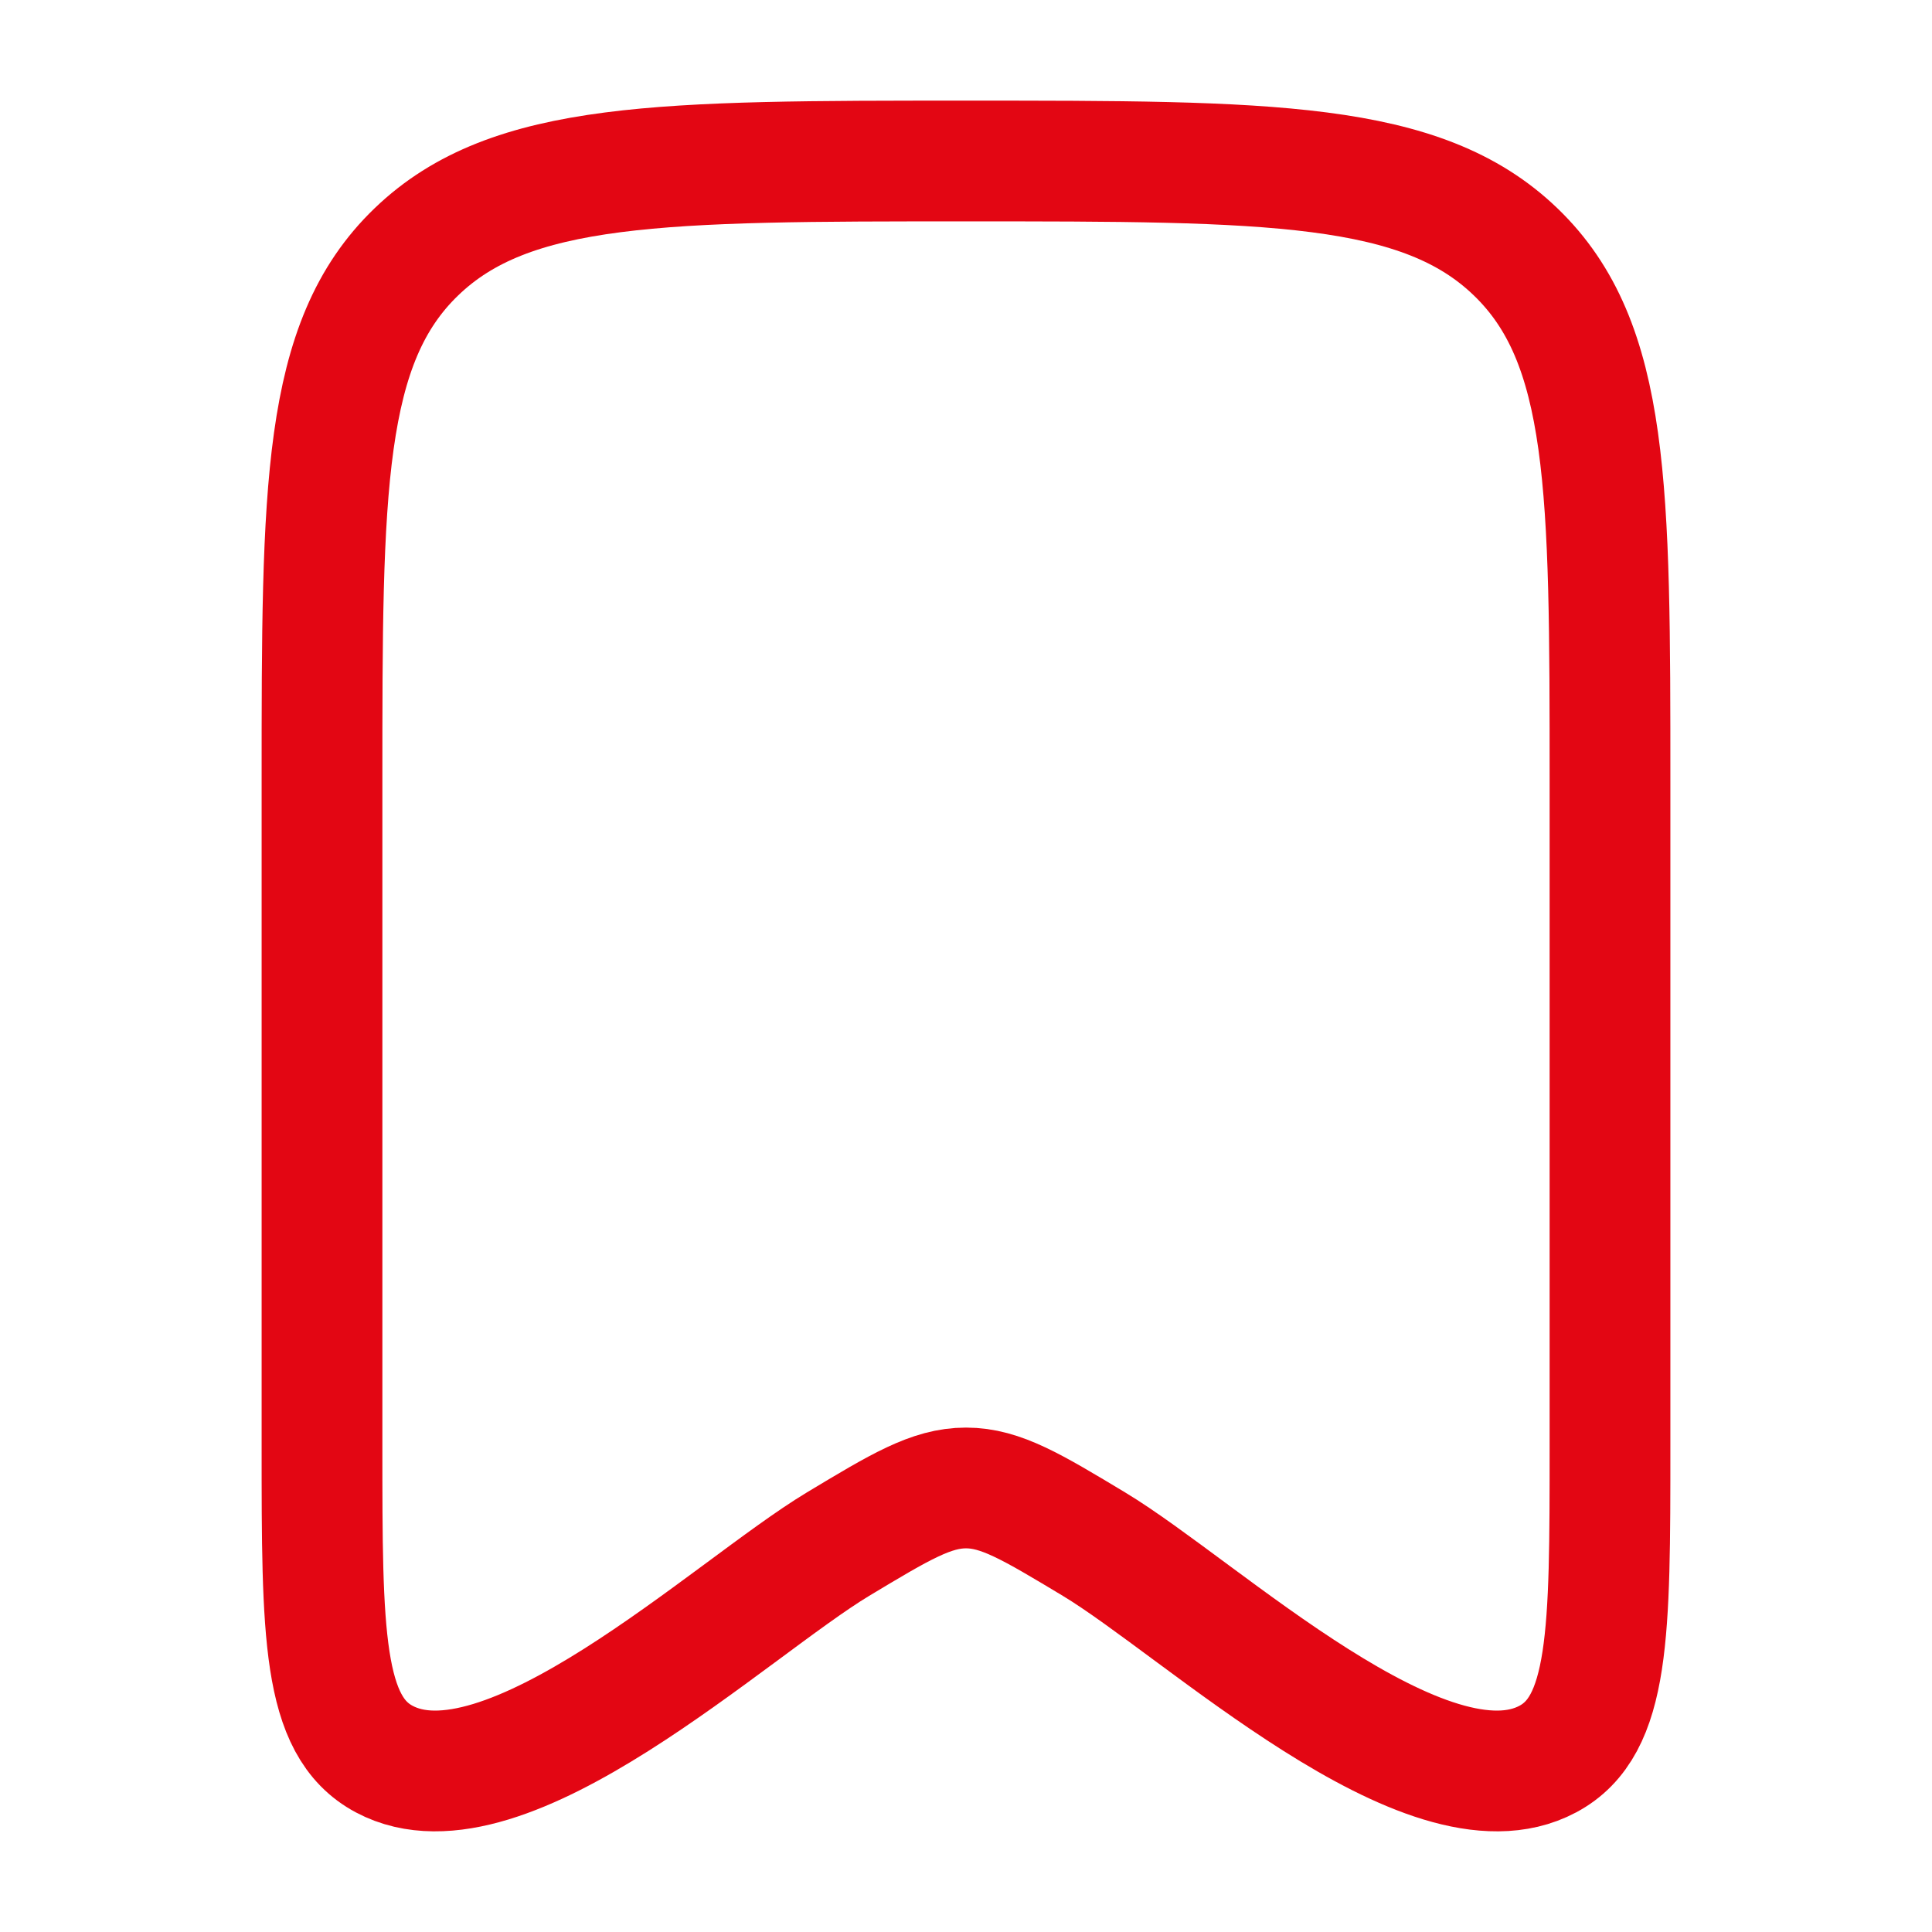
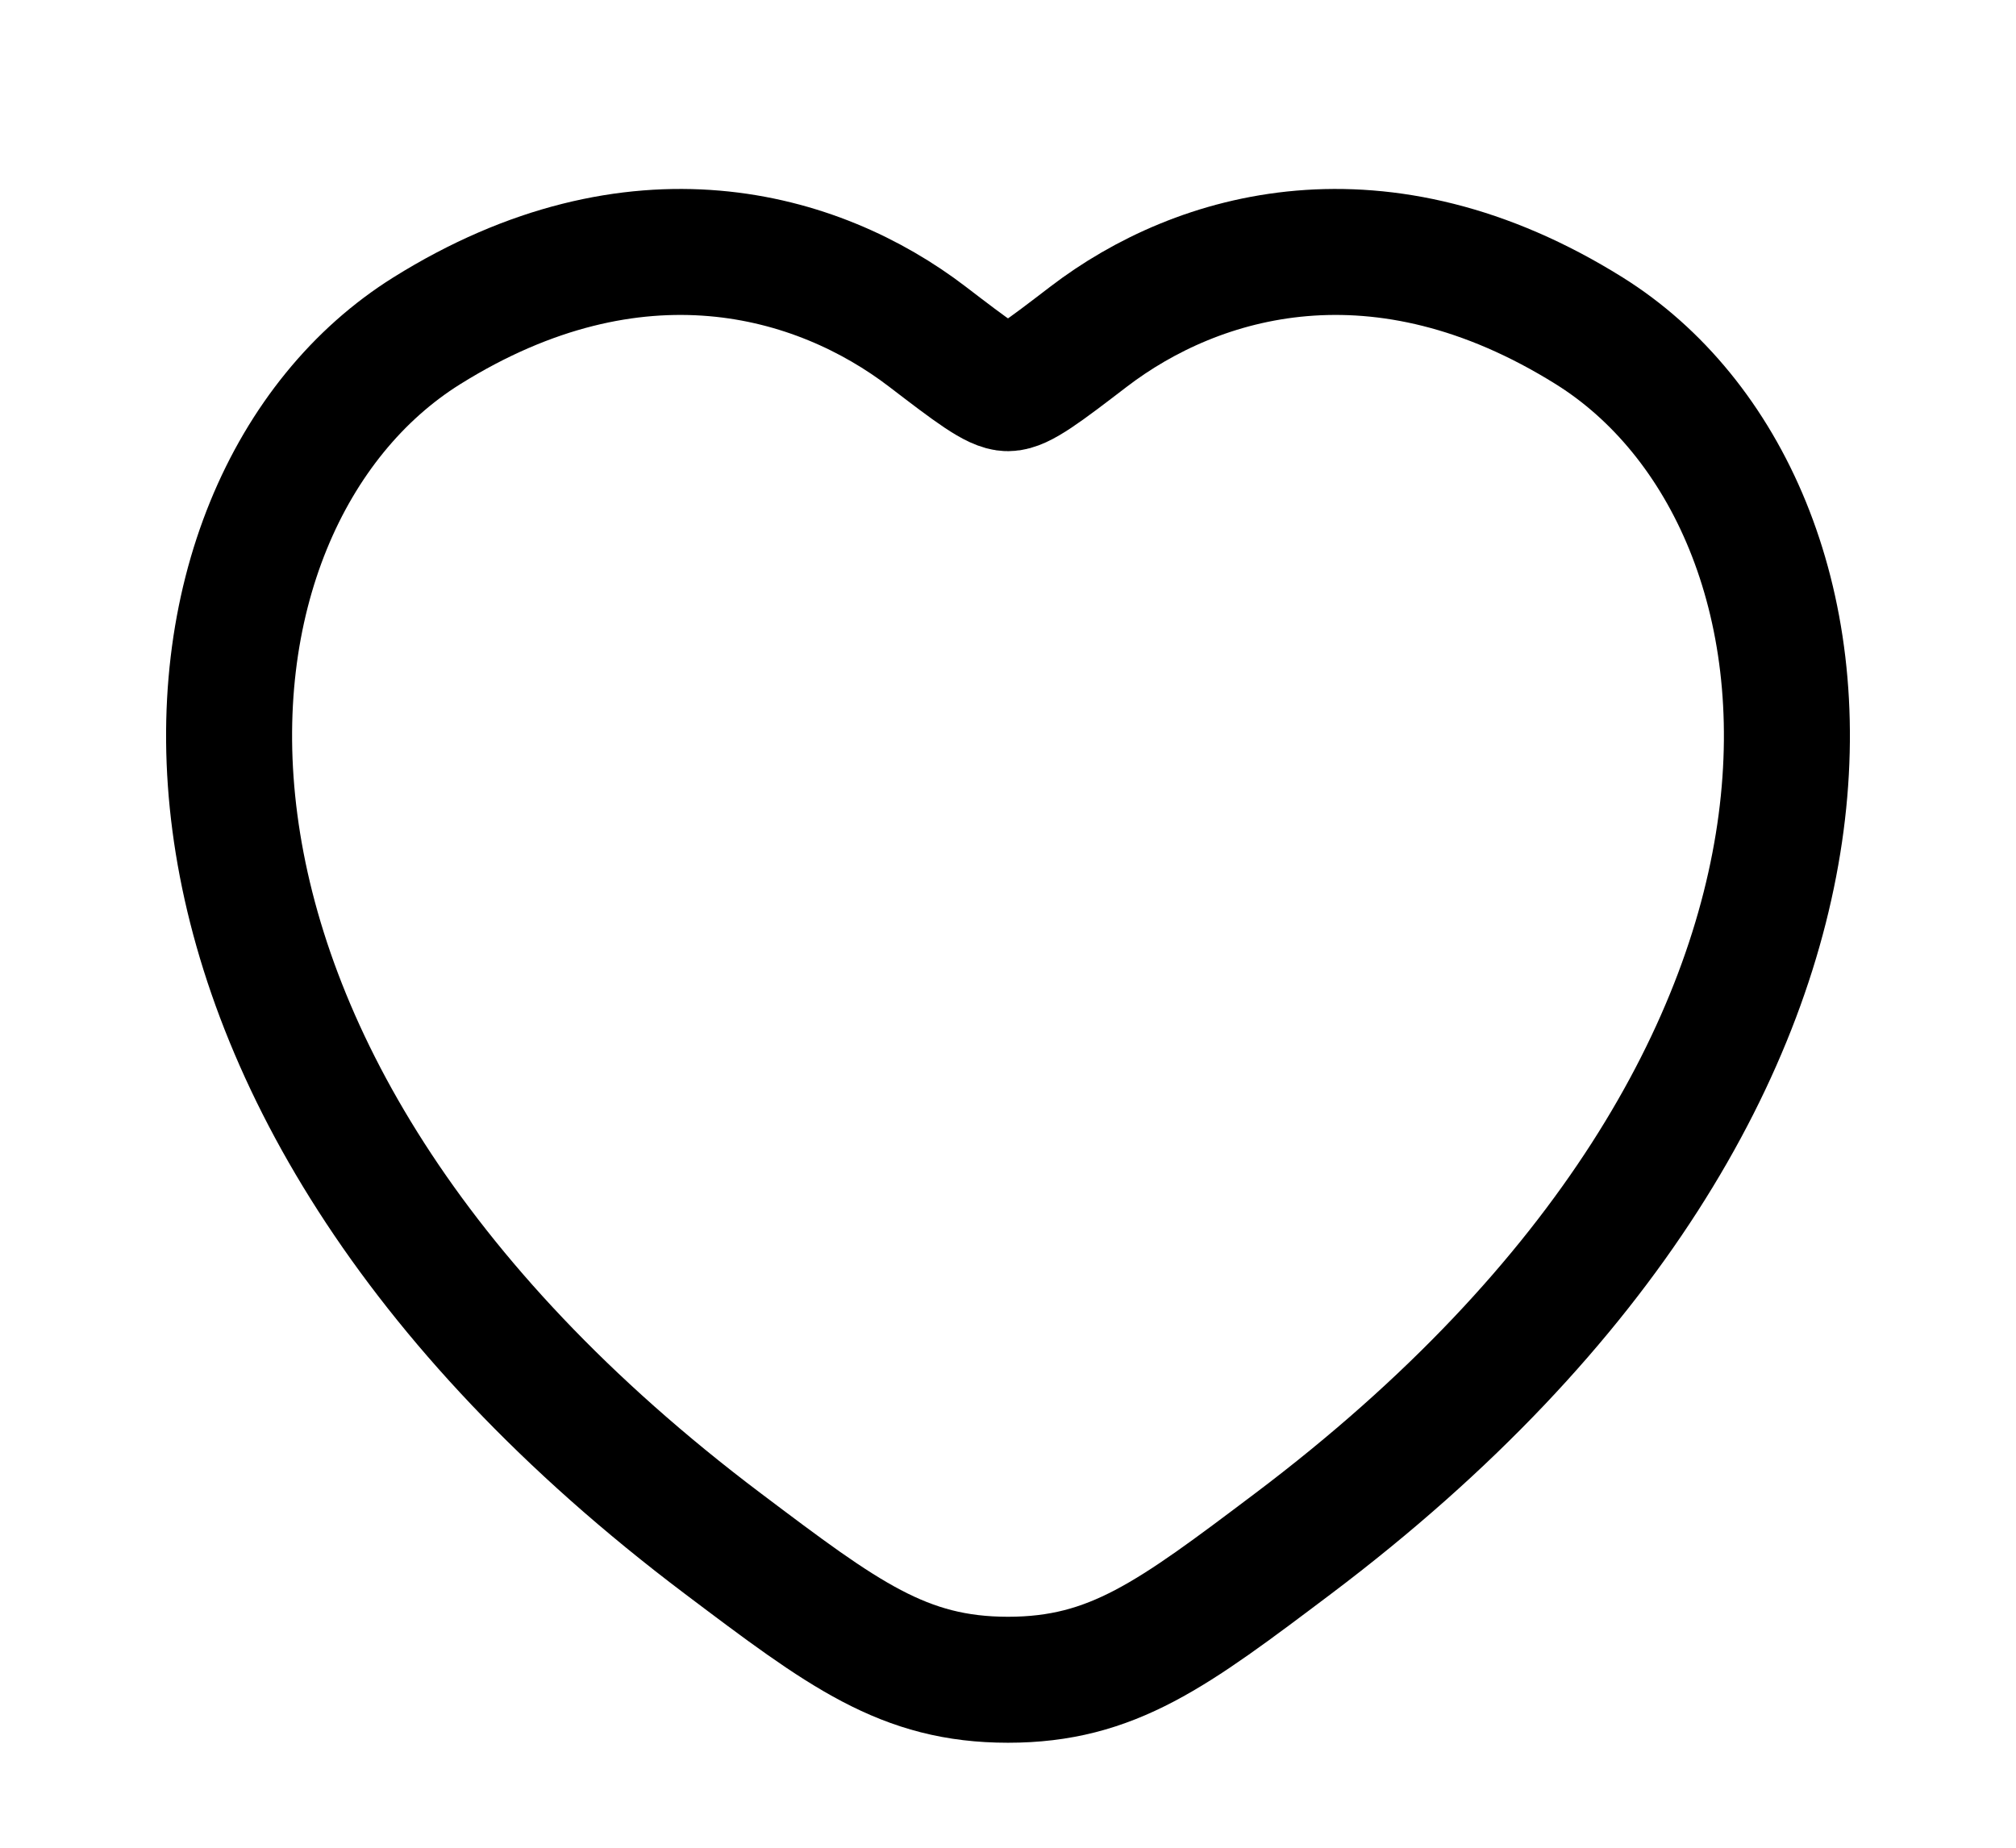
- <svg xmlns="http://www.w3.org/2000/svg" width="24" height="24" viewBox="0 0 24 24" fill="none">
-   <path d="M4 17.981V9.708C4 6.074 4 4.257 5.172 3.129C6.343 2 8.229 2 12 2C15.771 2 17.657 2 18.828 3.129C20 4.257 20 6.074 20 9.708V17.981C20 20.287 20 21.44 19.227 21.852C17.73 22.651 14.923 19.985 13.59 19.182C12.817 18.717 12.43 18.484 12 18.484C11.57 18.484 11.183 18.717 10.41 19.182C9.077 19.985 6.269 22.651 4.773 21.852C4 21.44 4 20.287 4 17.981Z" stroke="#e30613" stroke-width="1.5" stroke-linecap="round" stroke-linejoin="round" />
+ <svg xmlns="http://www.w3.org/2000/svg" width="24" height="22" viewBox="0 0 24 22" fill="none">
+   <path d="M18.92 3.939C16.433 2.385 14.263 3.011 12.959 4.009C12.425 4.418 12.157 4.622 12 4.622C11.843 4.622 11.575 4.418 11.041 4.009C9.737 3.011 7.567 2.385 5.08 3.939C1.817 5.978 1.078 12.704 8.606 18.379C10.04 19.46 10.756 20 12 20C13.244 20 13.96 19.46 15.394 18.379C22.922 12.704 22.183 5.978 18.92 3.939Z" stroke="currentColor" stroke-width="1.5" stroke-linecap="round" class="text" />
</svg>
